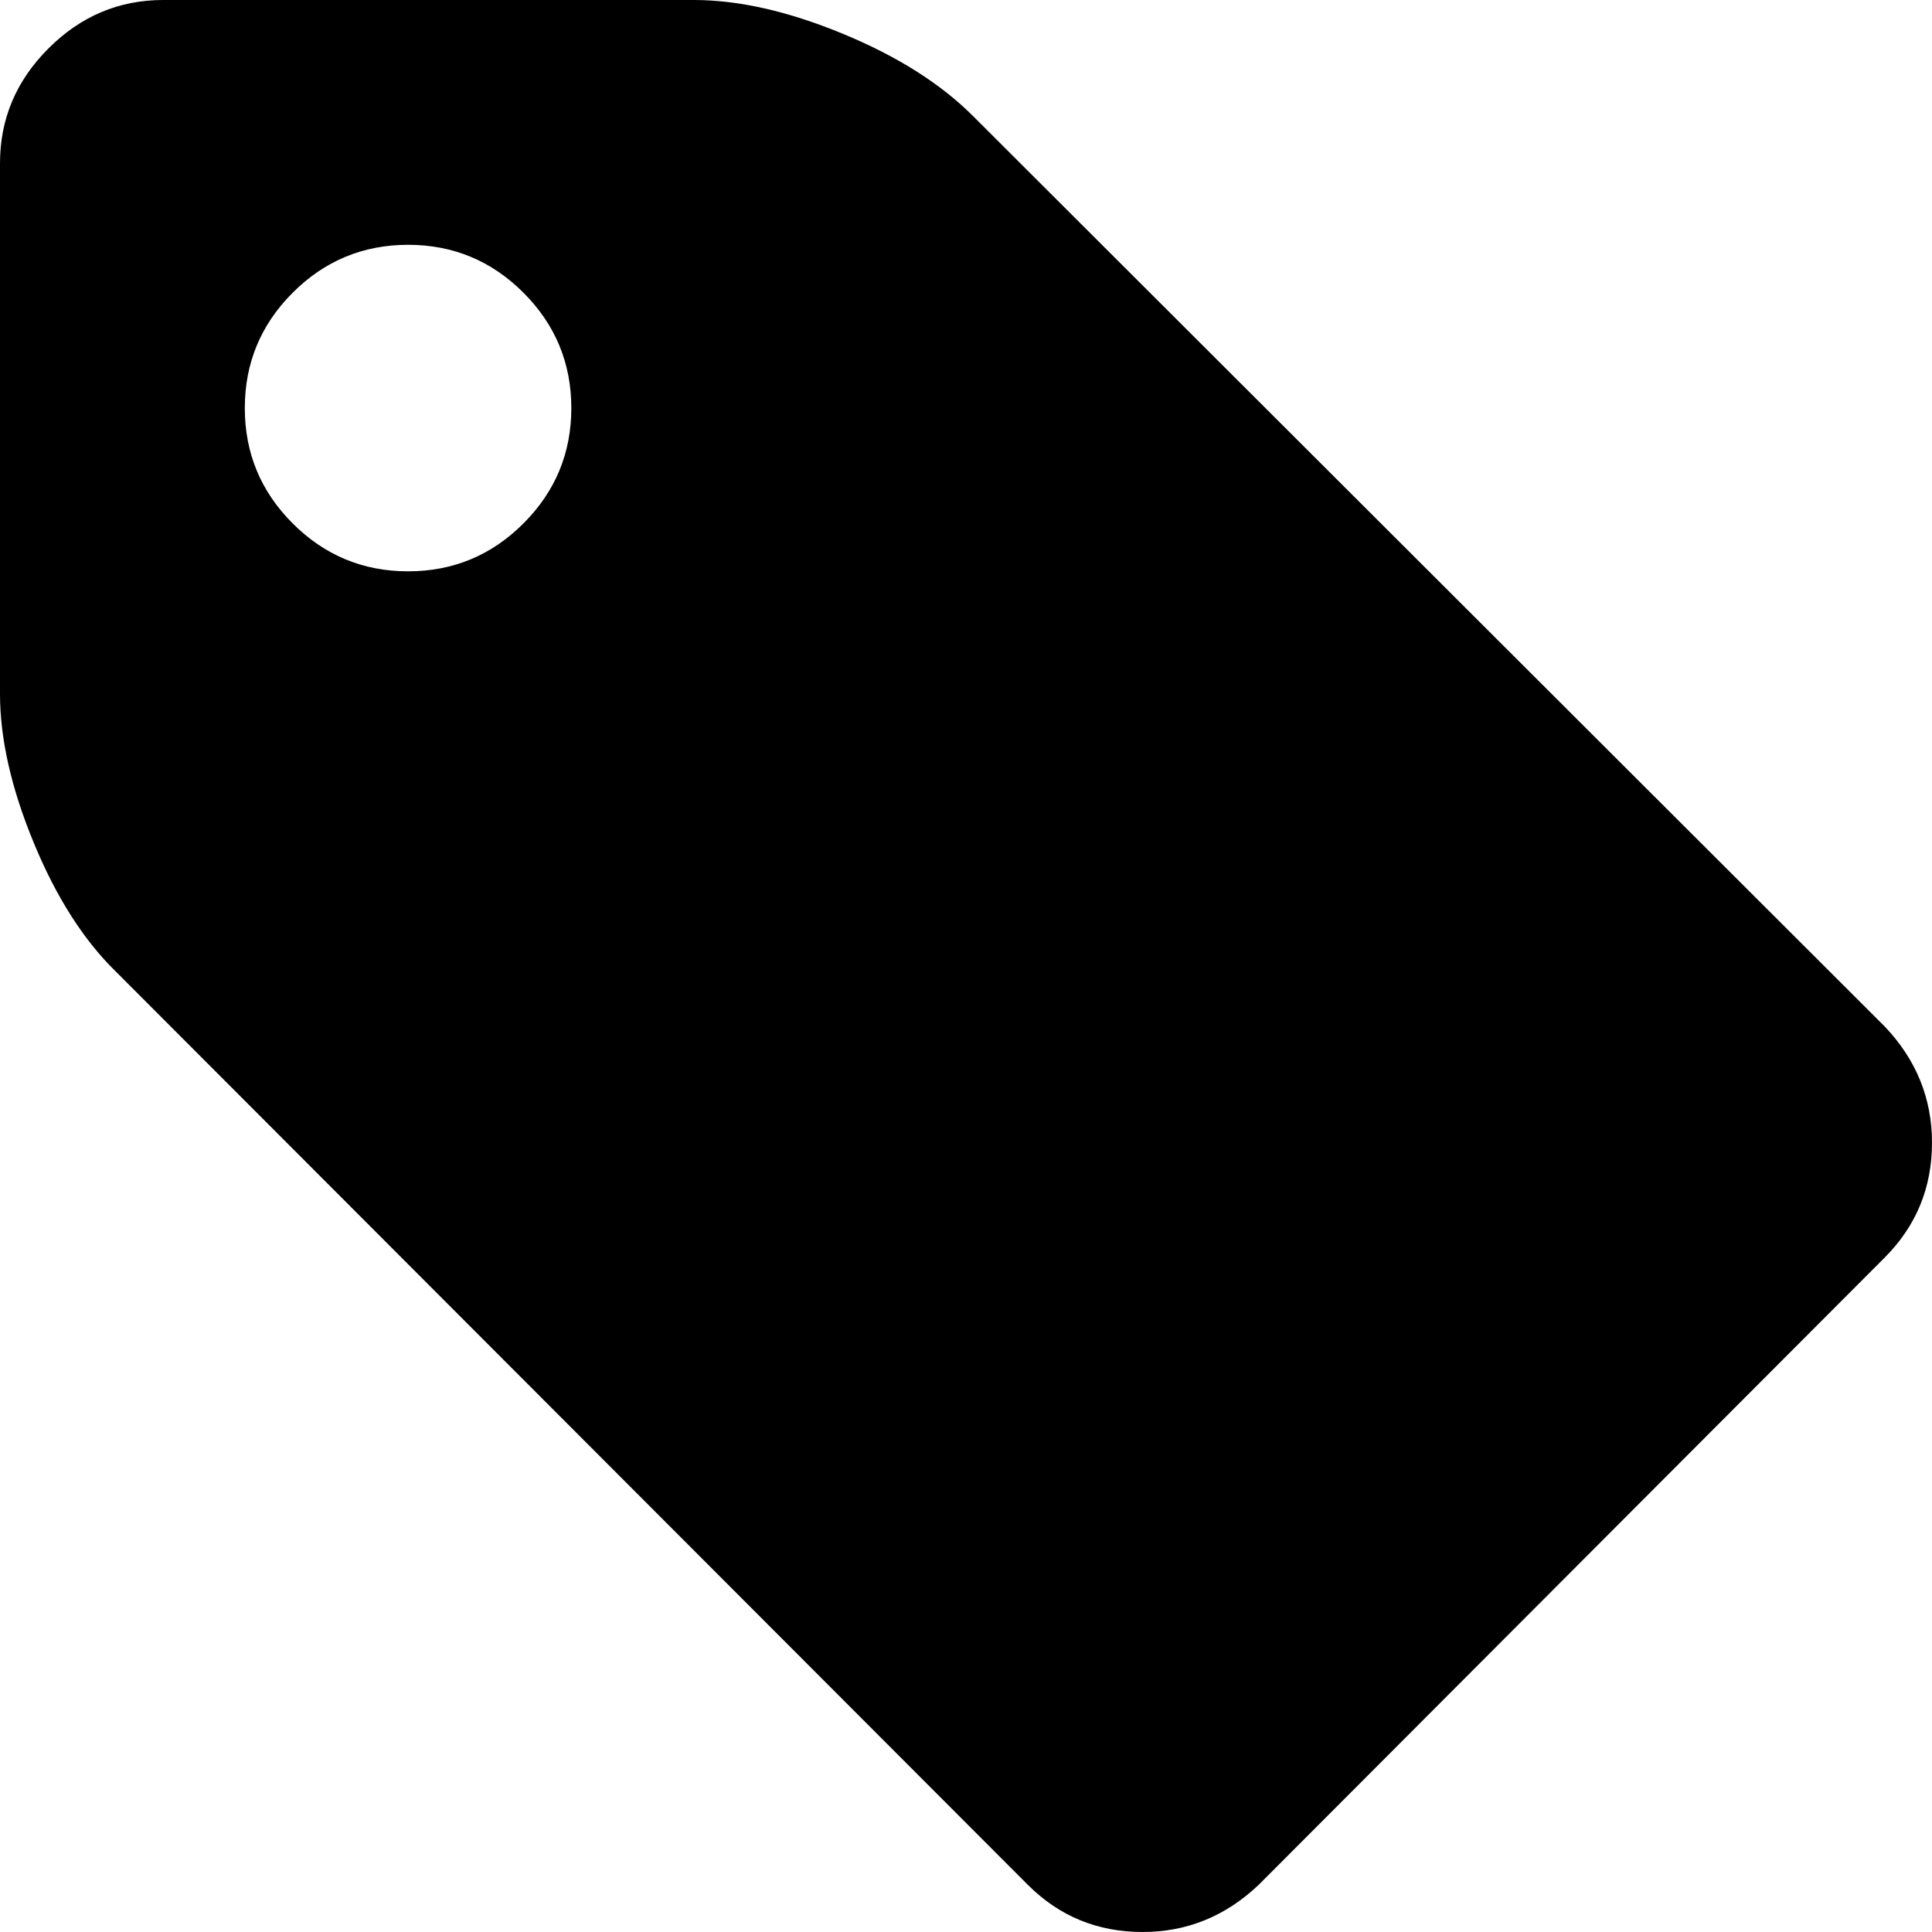
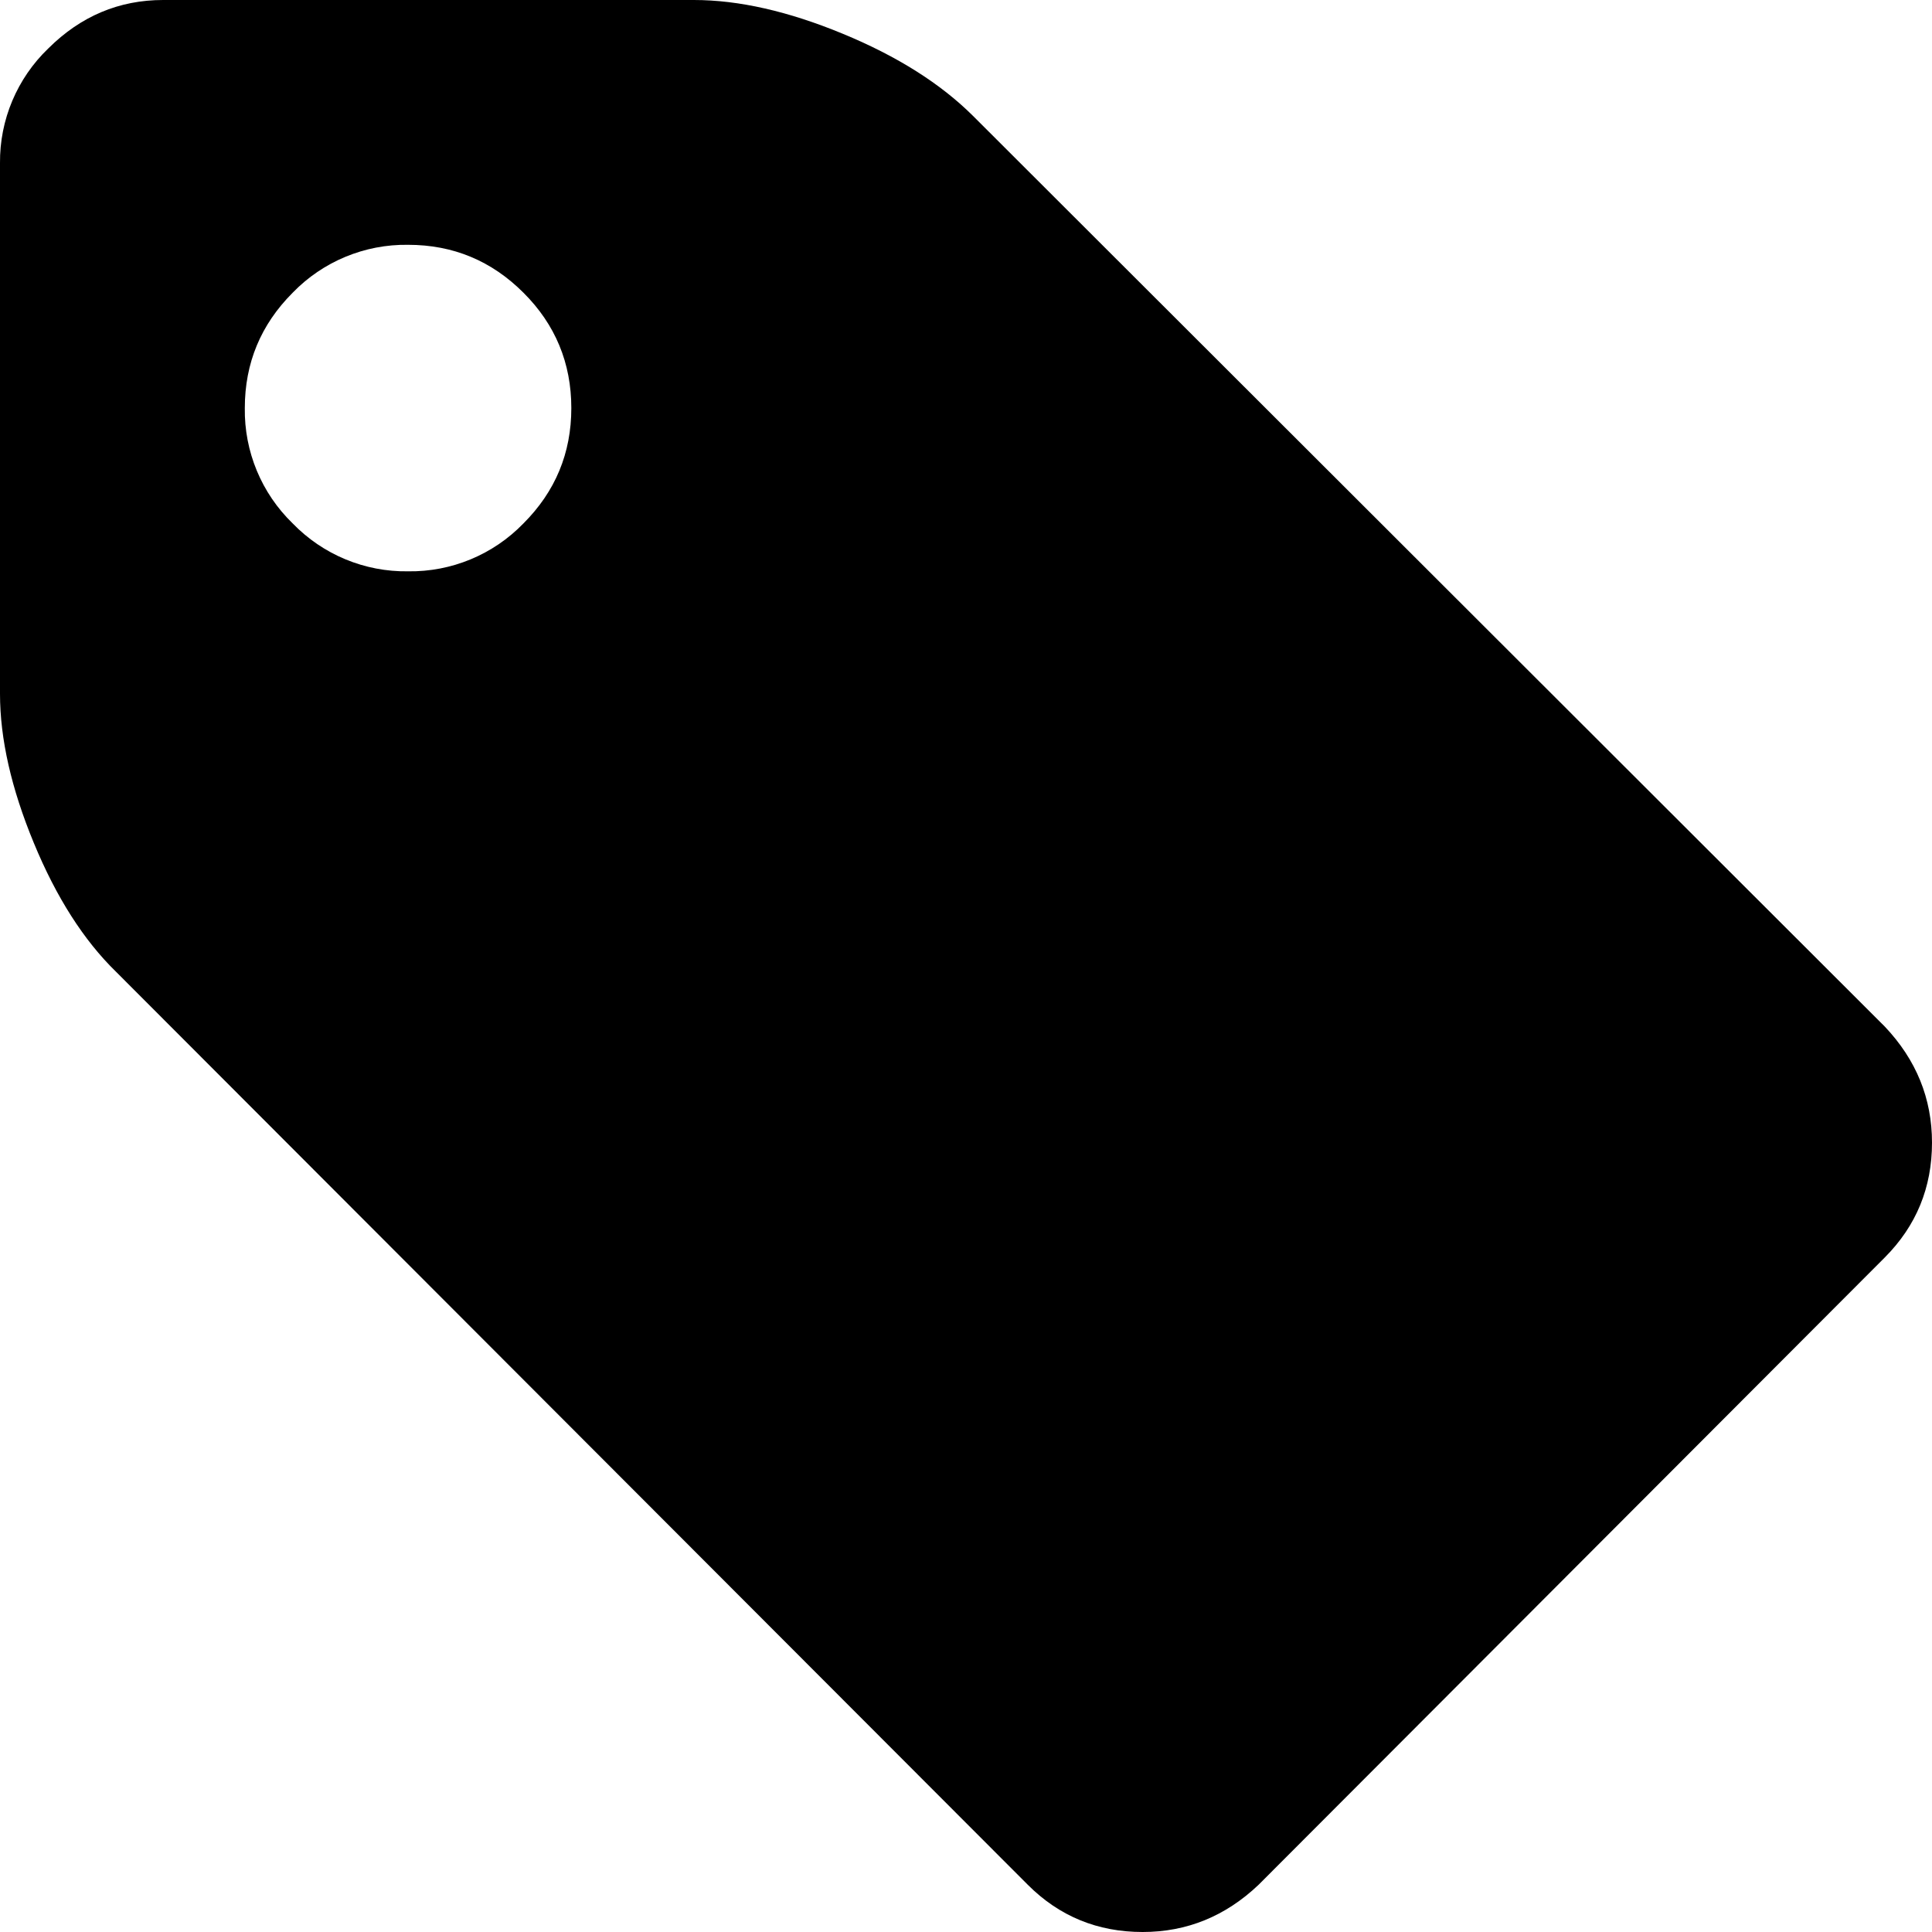
- <svg xmlns="http://www.w3.org/2000/svg" width="14px" height="14px" viewBox="0 0 14 14" version="1.1">
-   <path d="M13.658,7.439 L7.051,0.841 C6.817,0.607 6.503,0.408 6.108,0.245 C5.714,0.082 5.354,0 5.027,0 L1.183,0 C0.862,0 0.585,0.117 0.351,0.351 C0.117,0.585 0,0.862 0,1.183 L0,5.027 C0,5.354 0.082,5.714 0.245,6.108 C0.408,6.503 0.607,6.814 0.841,7.042 L7.448,13.658 C7.676,13.886 7.953,14 8.28,14 C8.6,14 8.881,13.886 9.121,13.658 L13.658,9.112 C13.886,8.883 14,8.606 14,8.28 C14,7.96 13.886,7.679 13.658,7.439 Z M3.793,3.793 C3.562,4.024 3.284,4.14 2.957,4.14 C2.631,4.14 2.352,4.024 2.121,3.793 C1.89,3.562 1.774,3.284 1.774,2.957 C1.774,2.631 1.89,2.352 2.121,2.121 C2.352,1.89 2.631,1.774 2.957,1.774 C3.284,1.774 3.562,1.89 3.793,2.121 C4.024,2.352 4.14,2.631 4.14,2.957 C4.14,3.284 4.024,3.562 3.793,3.793 Z" />
+ <svg xmlns="http://www.w3.org/2000/svg" viewBox="0 0 14 14">
+   <path d="M13.658 7.439L7.051.84C6.817.607 6.503.408 6.108.245 5.714.082 5.354 0 5.028 0H1.182C.863 0 .585.117.35.351a1.137 1.137 0 00-.35.832v3.844c0 .327.082.687.245 1.081.163.395.362.706.596.934l6.607 6.616c.228.228.505.342.832.342.32 0 .6-.114.84-.342l4.538-4.546c.228-.229.342-.506.342-.832 0-.32-.114-.6-.342-.841zM3.793 3.793a1.14 1.14 0 01-.836.347 1.14 1.14 0 01-.836-.347 1.14 1.14 0 01-.347-.836c0-.326.116-.605.347-.836a1.14 1.14 0 01.836-.347c.327 0 .605.116.836.347.231.23.347.51.347.836 0 .327-.116.605-.347.836z" />
</svg>
